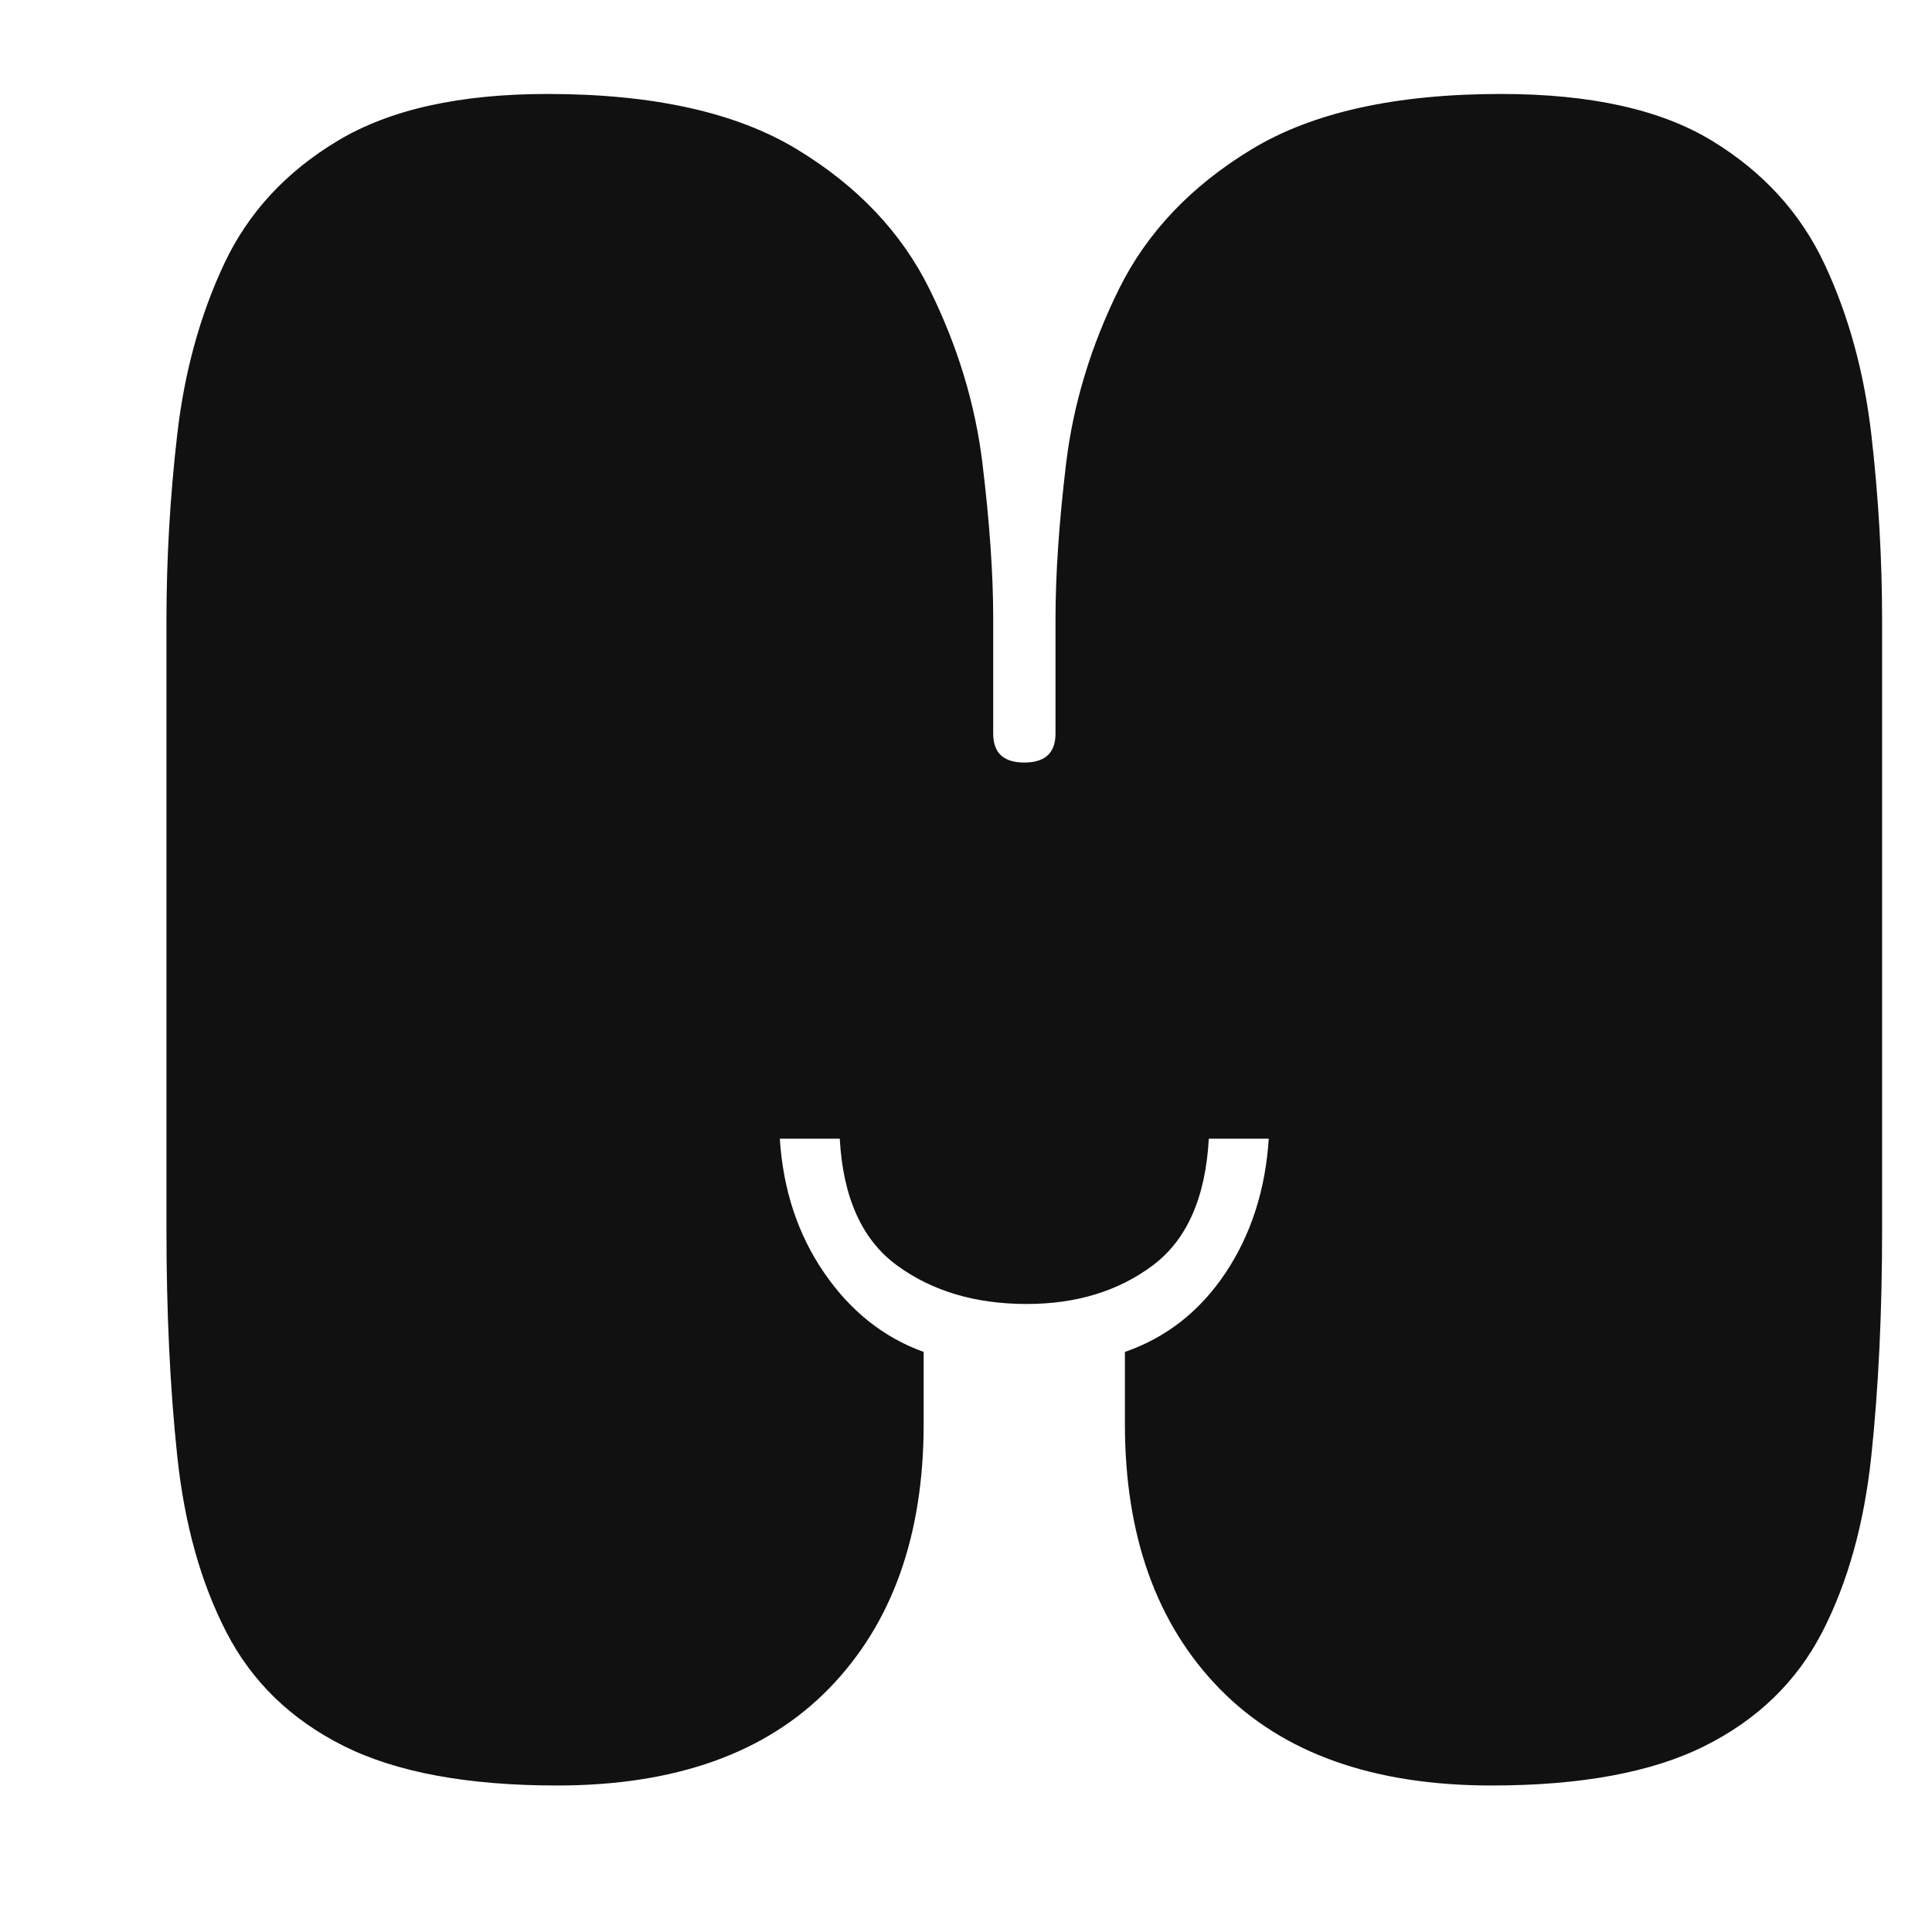
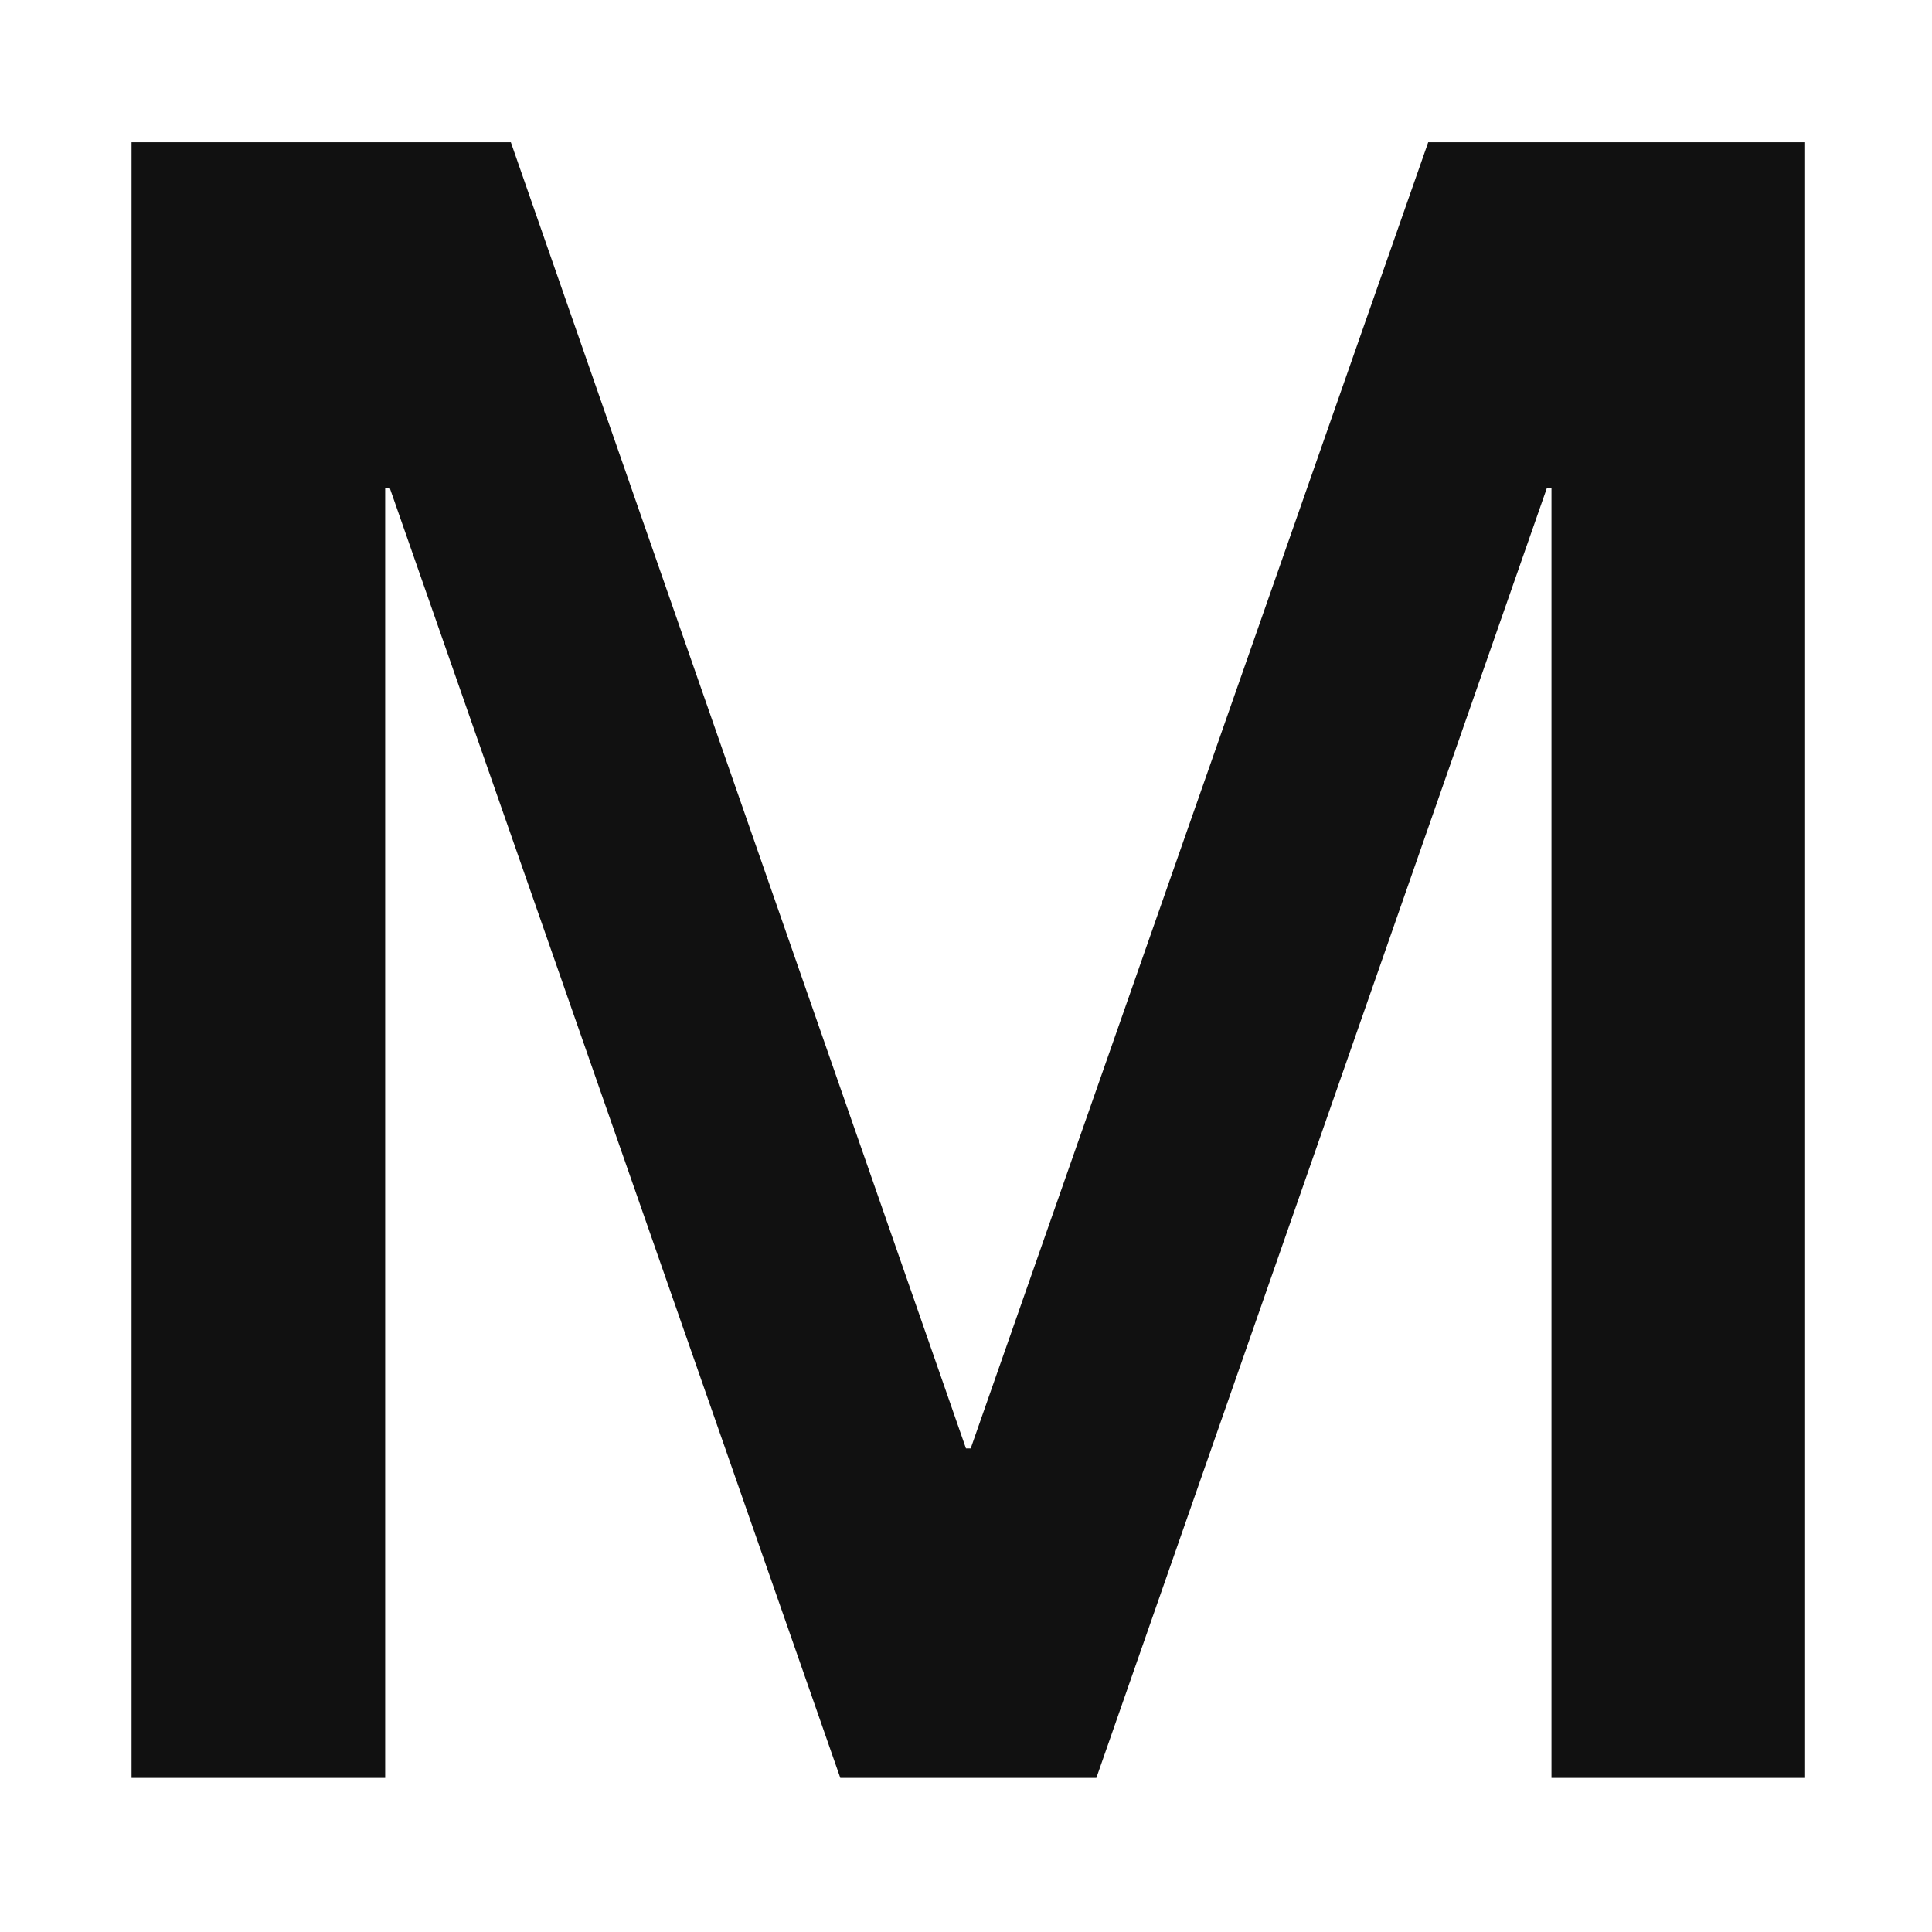
- <svg xmlns="http://www.w3.org/2000/svg" viewBox="140 627 204 204">
-   <g transform="translate(149.2321,812.2499)">
-     <path fill="#111111" d="M 148.266 3.281 C 135.773 3.281 126.195 -0.129 119.531 -6.953 C 112.875 -13.785 109.547 -23.102 109.547 -34.906 L 109.547 -42.5 C 113.93 -44.02 117.473 -46.801 120.172 -50.844 C 122.867 -54.895 124.391 -59.617 124.734 -65.016 L 118.406 -65.016 C 118.062 -58.773 116.078 -54.305 112.453 -51.609 C 108.828 -48.91 104.398 -47.562 99.172 -47.562 C 93.773 -47.562 89.223 -48.91 85.516 -51.609 C 81.805 -54.305 79.781 -58.773 79.438 -65.016 L 73.109 -65.016 C 73.453 -59.617 75.016 -54.895 77.797 -50.844 C 80.578 -46.801 84.078 -44.02 88.297 -42.5 L 88.297 -34.906 C 88.297 -23.102 84.961 -13.785 78.297 -6.953 C 71.641 -0.129 62.07 3.281 49.594 3.281 C 40.145 3.281 32.633 1.891 27.062 -0.891 C 21.5 -3.672 17.367 -7.676 14.672 -12.906 C 11.973 -18.133 10.242 -24.332 9.484 -31.5 C 8.723 -38.664 8.344 -46.633 8.344 -55.406 L 8.344 -119.672 C 8.344 -126.242 8.723 -132.816 9.484 -139.391 C 10.242 -145.973 11.891 -151.961 14.422 -157.359 C 16.953 -162.766 20.957 -167.109 26.438 -170.391 C 31.914 -173.68 39.297 -175.328 48.578 -175.328 C 59.711 -175.328 68.484 -173.383 74.891 -169.5 C 81.297 -165.625 85.973 -160.691 88.922 -154.703 C 91.879 -148.723 93.738 -142.609 94.5 -136.359 C 95.258 -130.117 95.641 -124.641 95.641 -119.922 L 95.641 -107.781 C 95.641 -105.75 96.734 -104.734 98.922 -104.734 C 101.117 -104.734 102.219 -105.75 102.219 -107.781 L 102.219 -119.922 C 102.219 -124.641 102.594 -130.117 103.344 -136.359 C 104.102 -142.609 105.957 -148.723 108.906 -154.703 C 111.863 -160.691 116.547 -165.625 122.953 -169.5 C 129.367 -173.383 138.141 -175.328 149.266 -175.328 C 158.711 -175.328 166.133 -173.68 171.531 -170.391 C 176.926 -167.109 180.891 -162.766 183.422 -157.359 C 185.953 -151.961 187.598 -145.973 188.359 -139.391 C 189.117 -132.816 189.5 -126.242 189.5 -119.672 L 189.5 -55.406 C 189.5 -46.633 189.117 -38.664 188.359 -31.5 C 187.598 -24.332 185.867 -18.133 183.172 -12.906 C 180.473 -7.676 176.336 -3.672 170.766 -0.891 C 165.203 1.891 157.703 3.281 148.266 3.281 Z M 148.266 3.281 " />
-   </g>
+ <svg xmlns="http://www.w3.org/2000/svg" viewBox="80 528 326 326">
+   <path fill="#111111" transform="translate(72.99445,827.9999)" d="M 268.797 0 L 268.797 -217.594 L 268 -217.594 L 192 0 L 148.797 0 L 72.797 -217.594 L 72 -217.594 L 72 0 L 29.203 0 L 29.203 -276 L 93.203 -276 L 170 -55.594 L 170.797 -55.594 L 248 -276 L 311.594 -276 L 311.594 0 Z" />
</svg>
